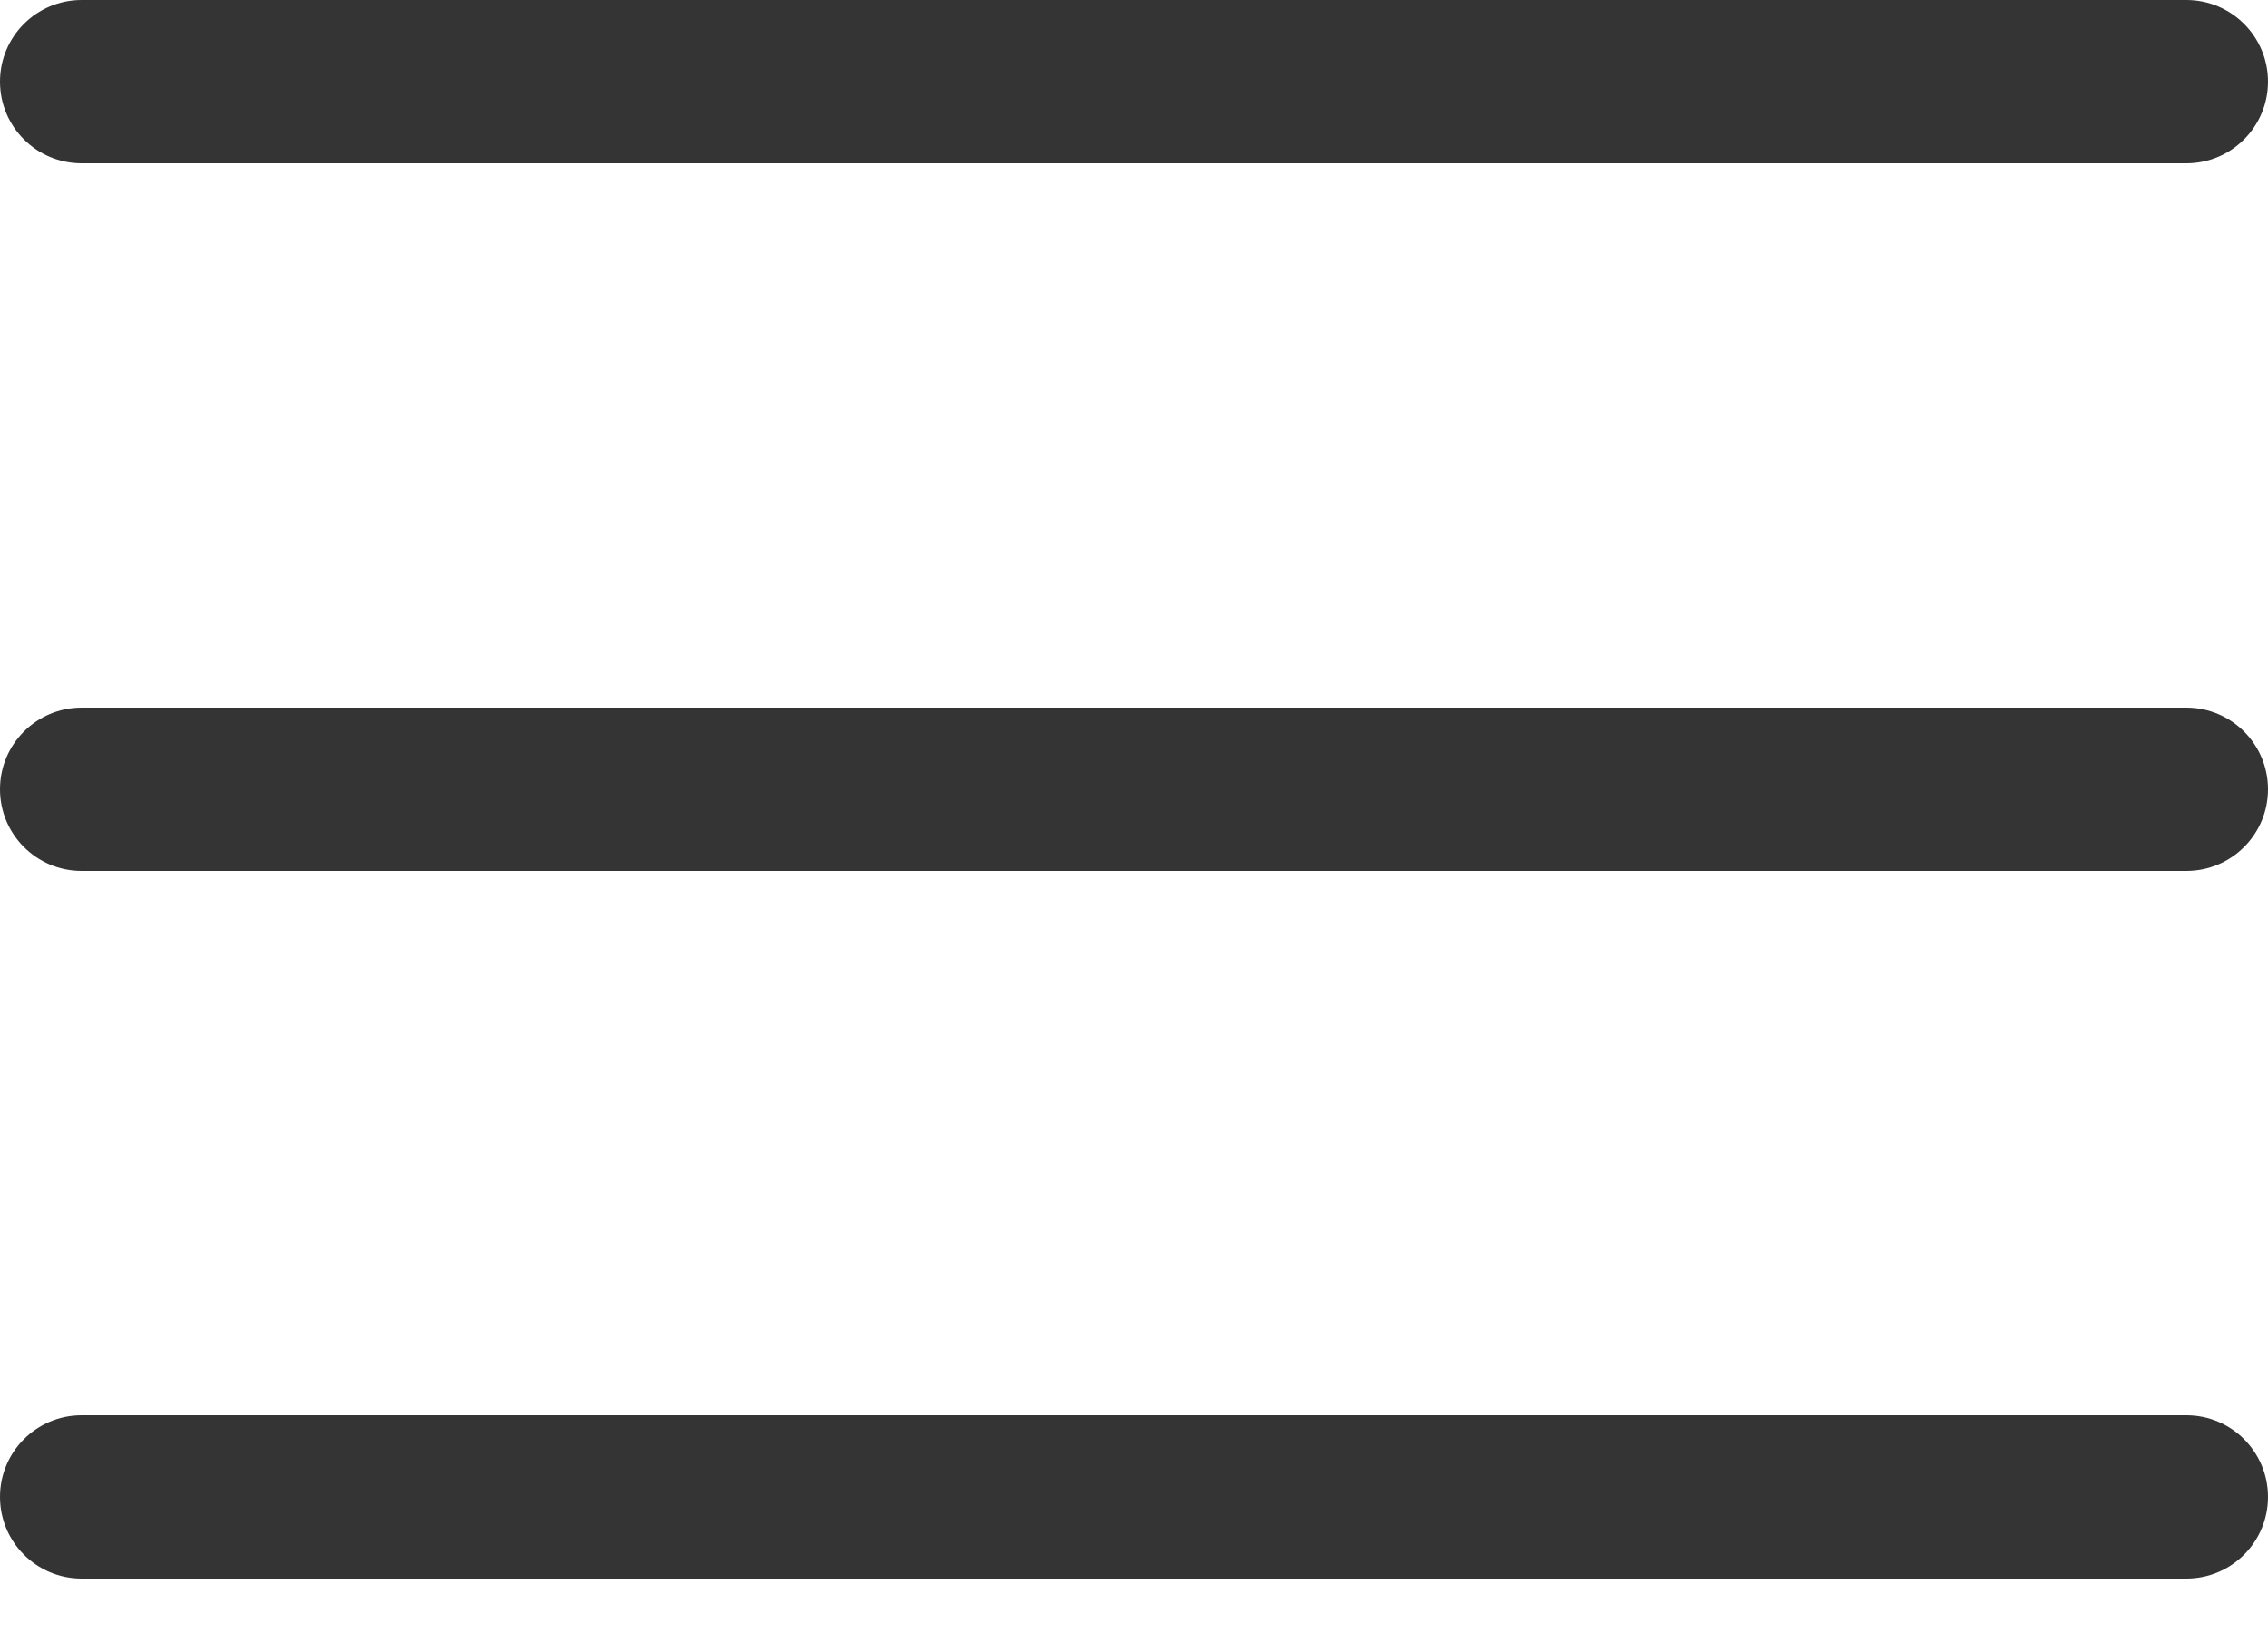
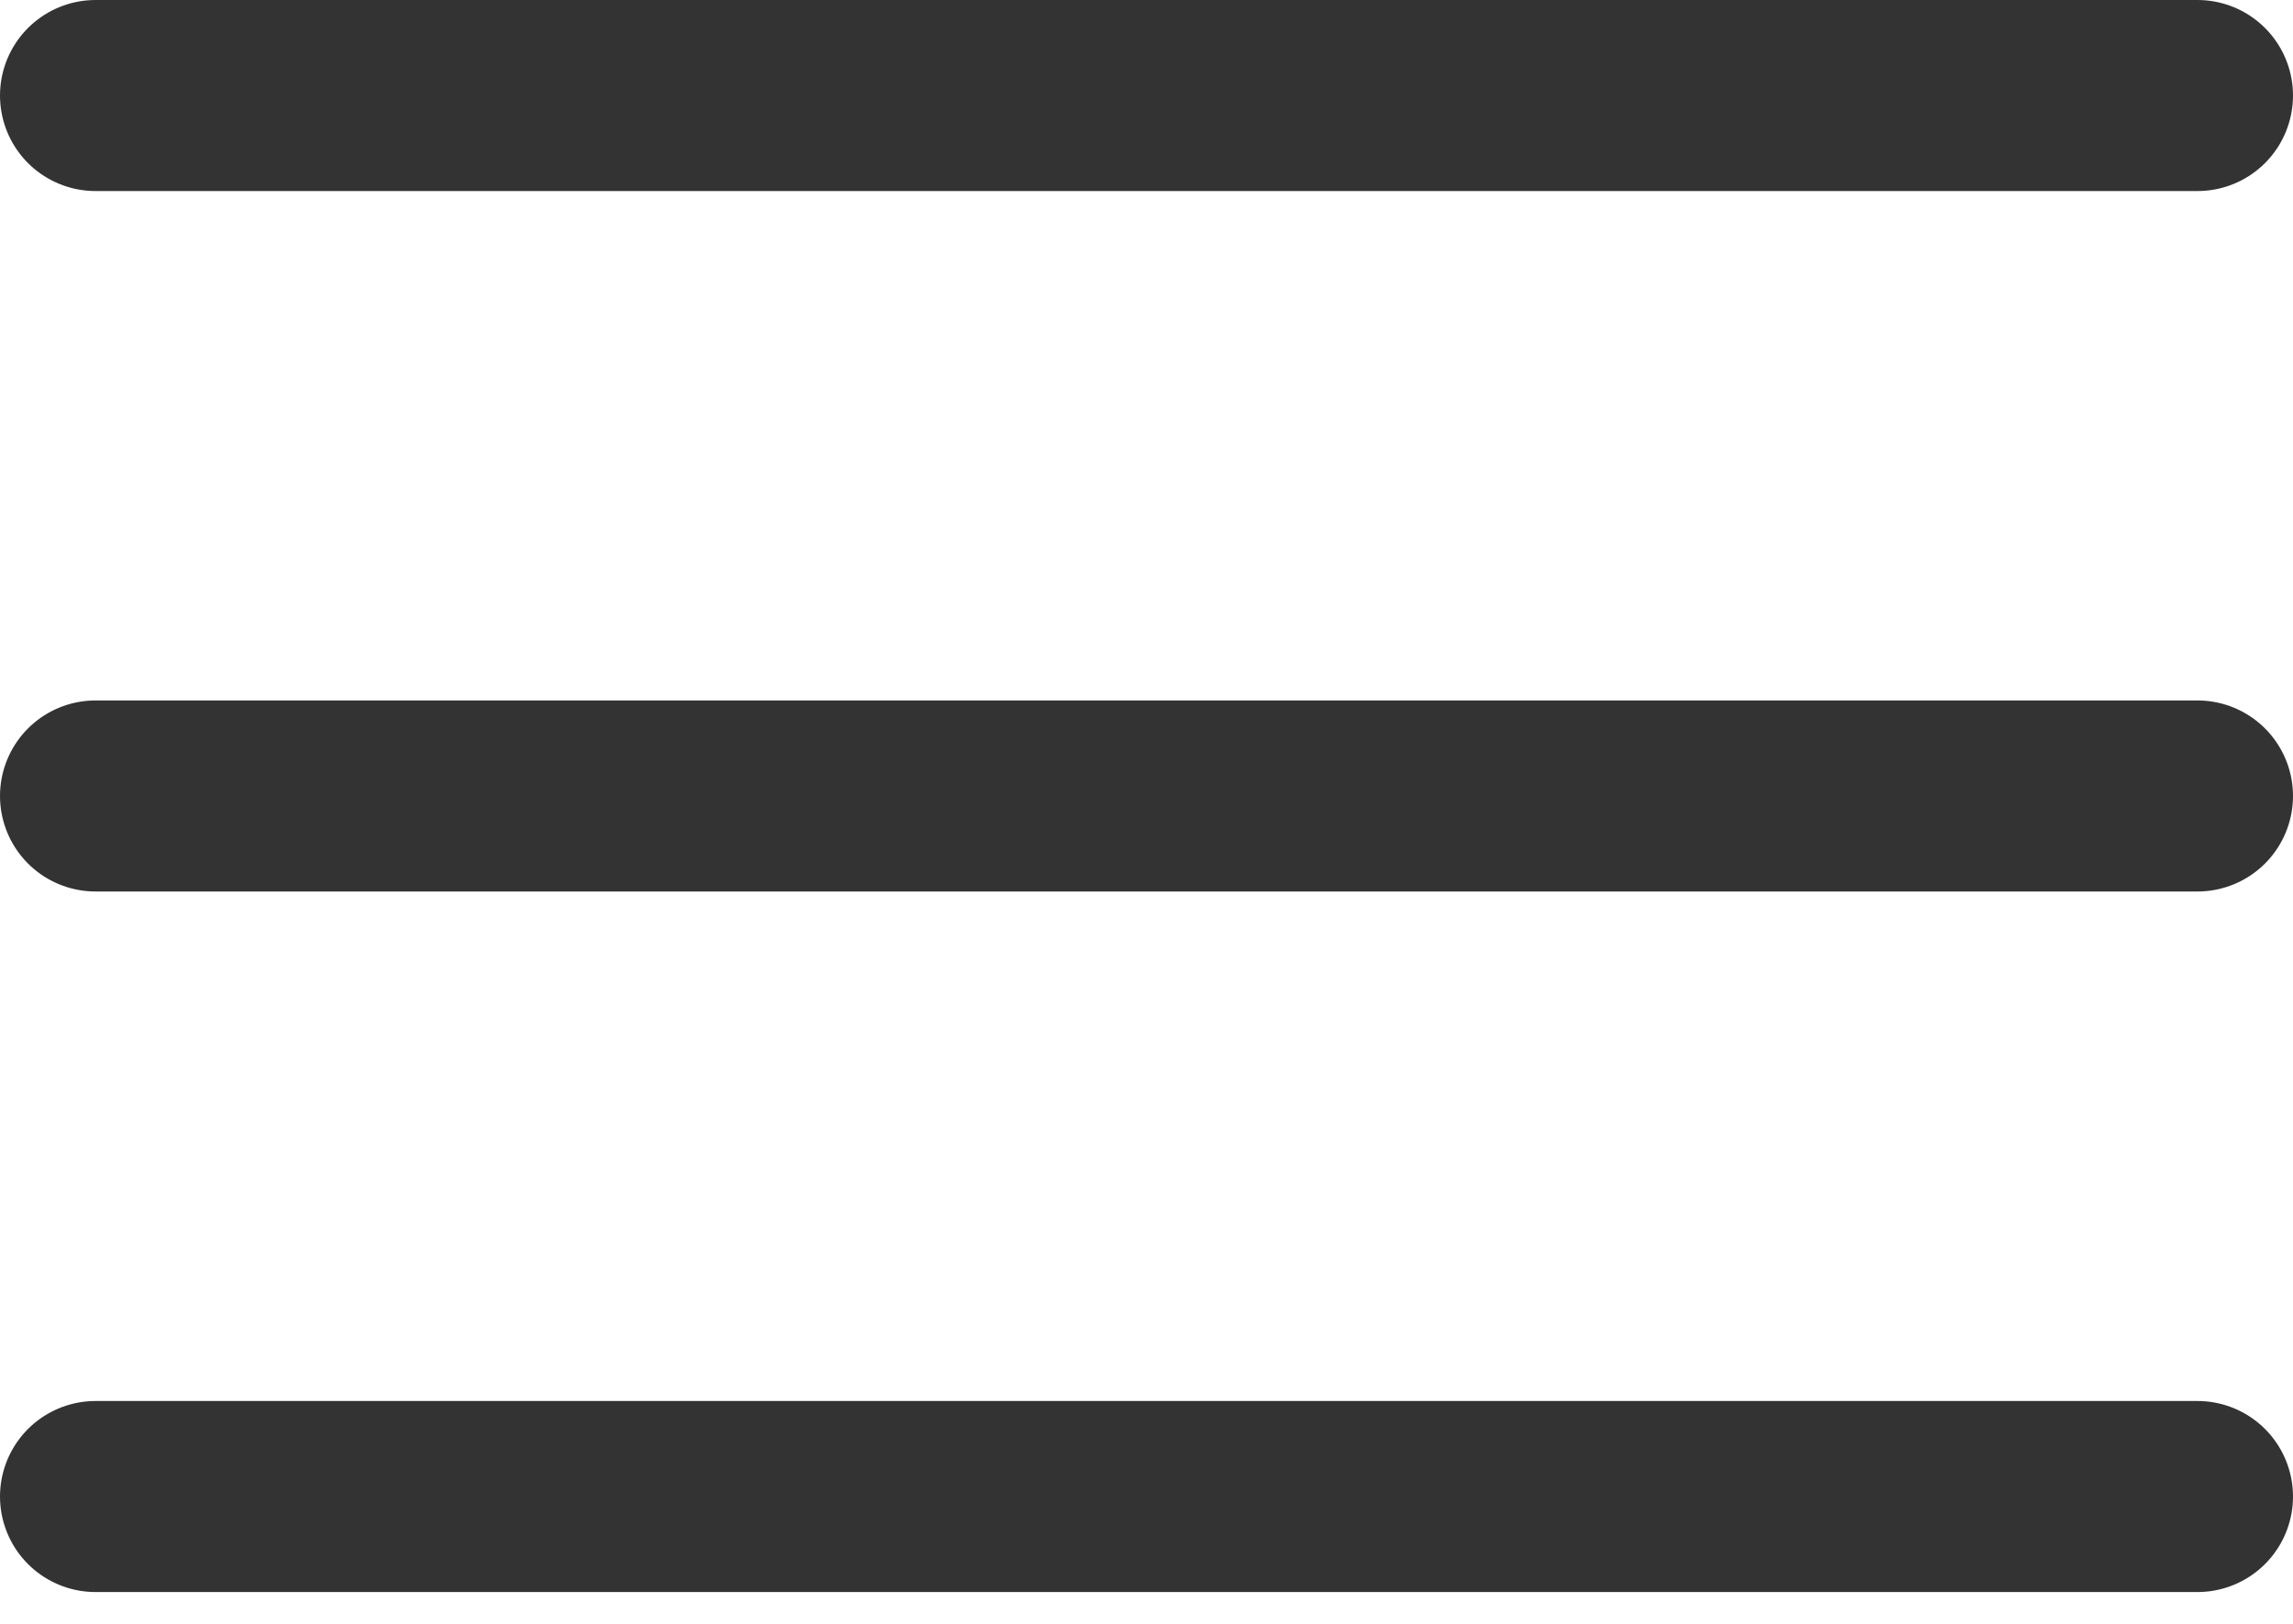
- <svg xmlns="http://www.w3.org/2000/svg" width="25" height="18" viewBox="0 0 25 18" fill="none">
-   <rect width="25" height="1.8" rx="0.9" fill="#343434" />
-   <rect y="7.8" width="25" height="1.8" rx="0.9" fill="#343434" />
-   <rect y="15.6" width="25" height="1.8" rx="0.9" fill="#343434" />
+ <svg xmlns="http://www.w3.org/2000/svg" width="24" height="17" viewBox="0 0 24 17" fill="none">
+   <path d="M1 8.333H23" stroke="#333333" stroke-width="2" stroke-linecap="round" stroke-linejoin="round" />
+   <path d="M1 1H23" stroke="#333333" stroke-width="2" stroke-linecap="round" stroke-linejoin="round" />
+   <path d="M1 15.667H23" stroke="#333333" stroke-width="2" stroke-linecap="round" stroke-linejoin="round" />
</svg>
